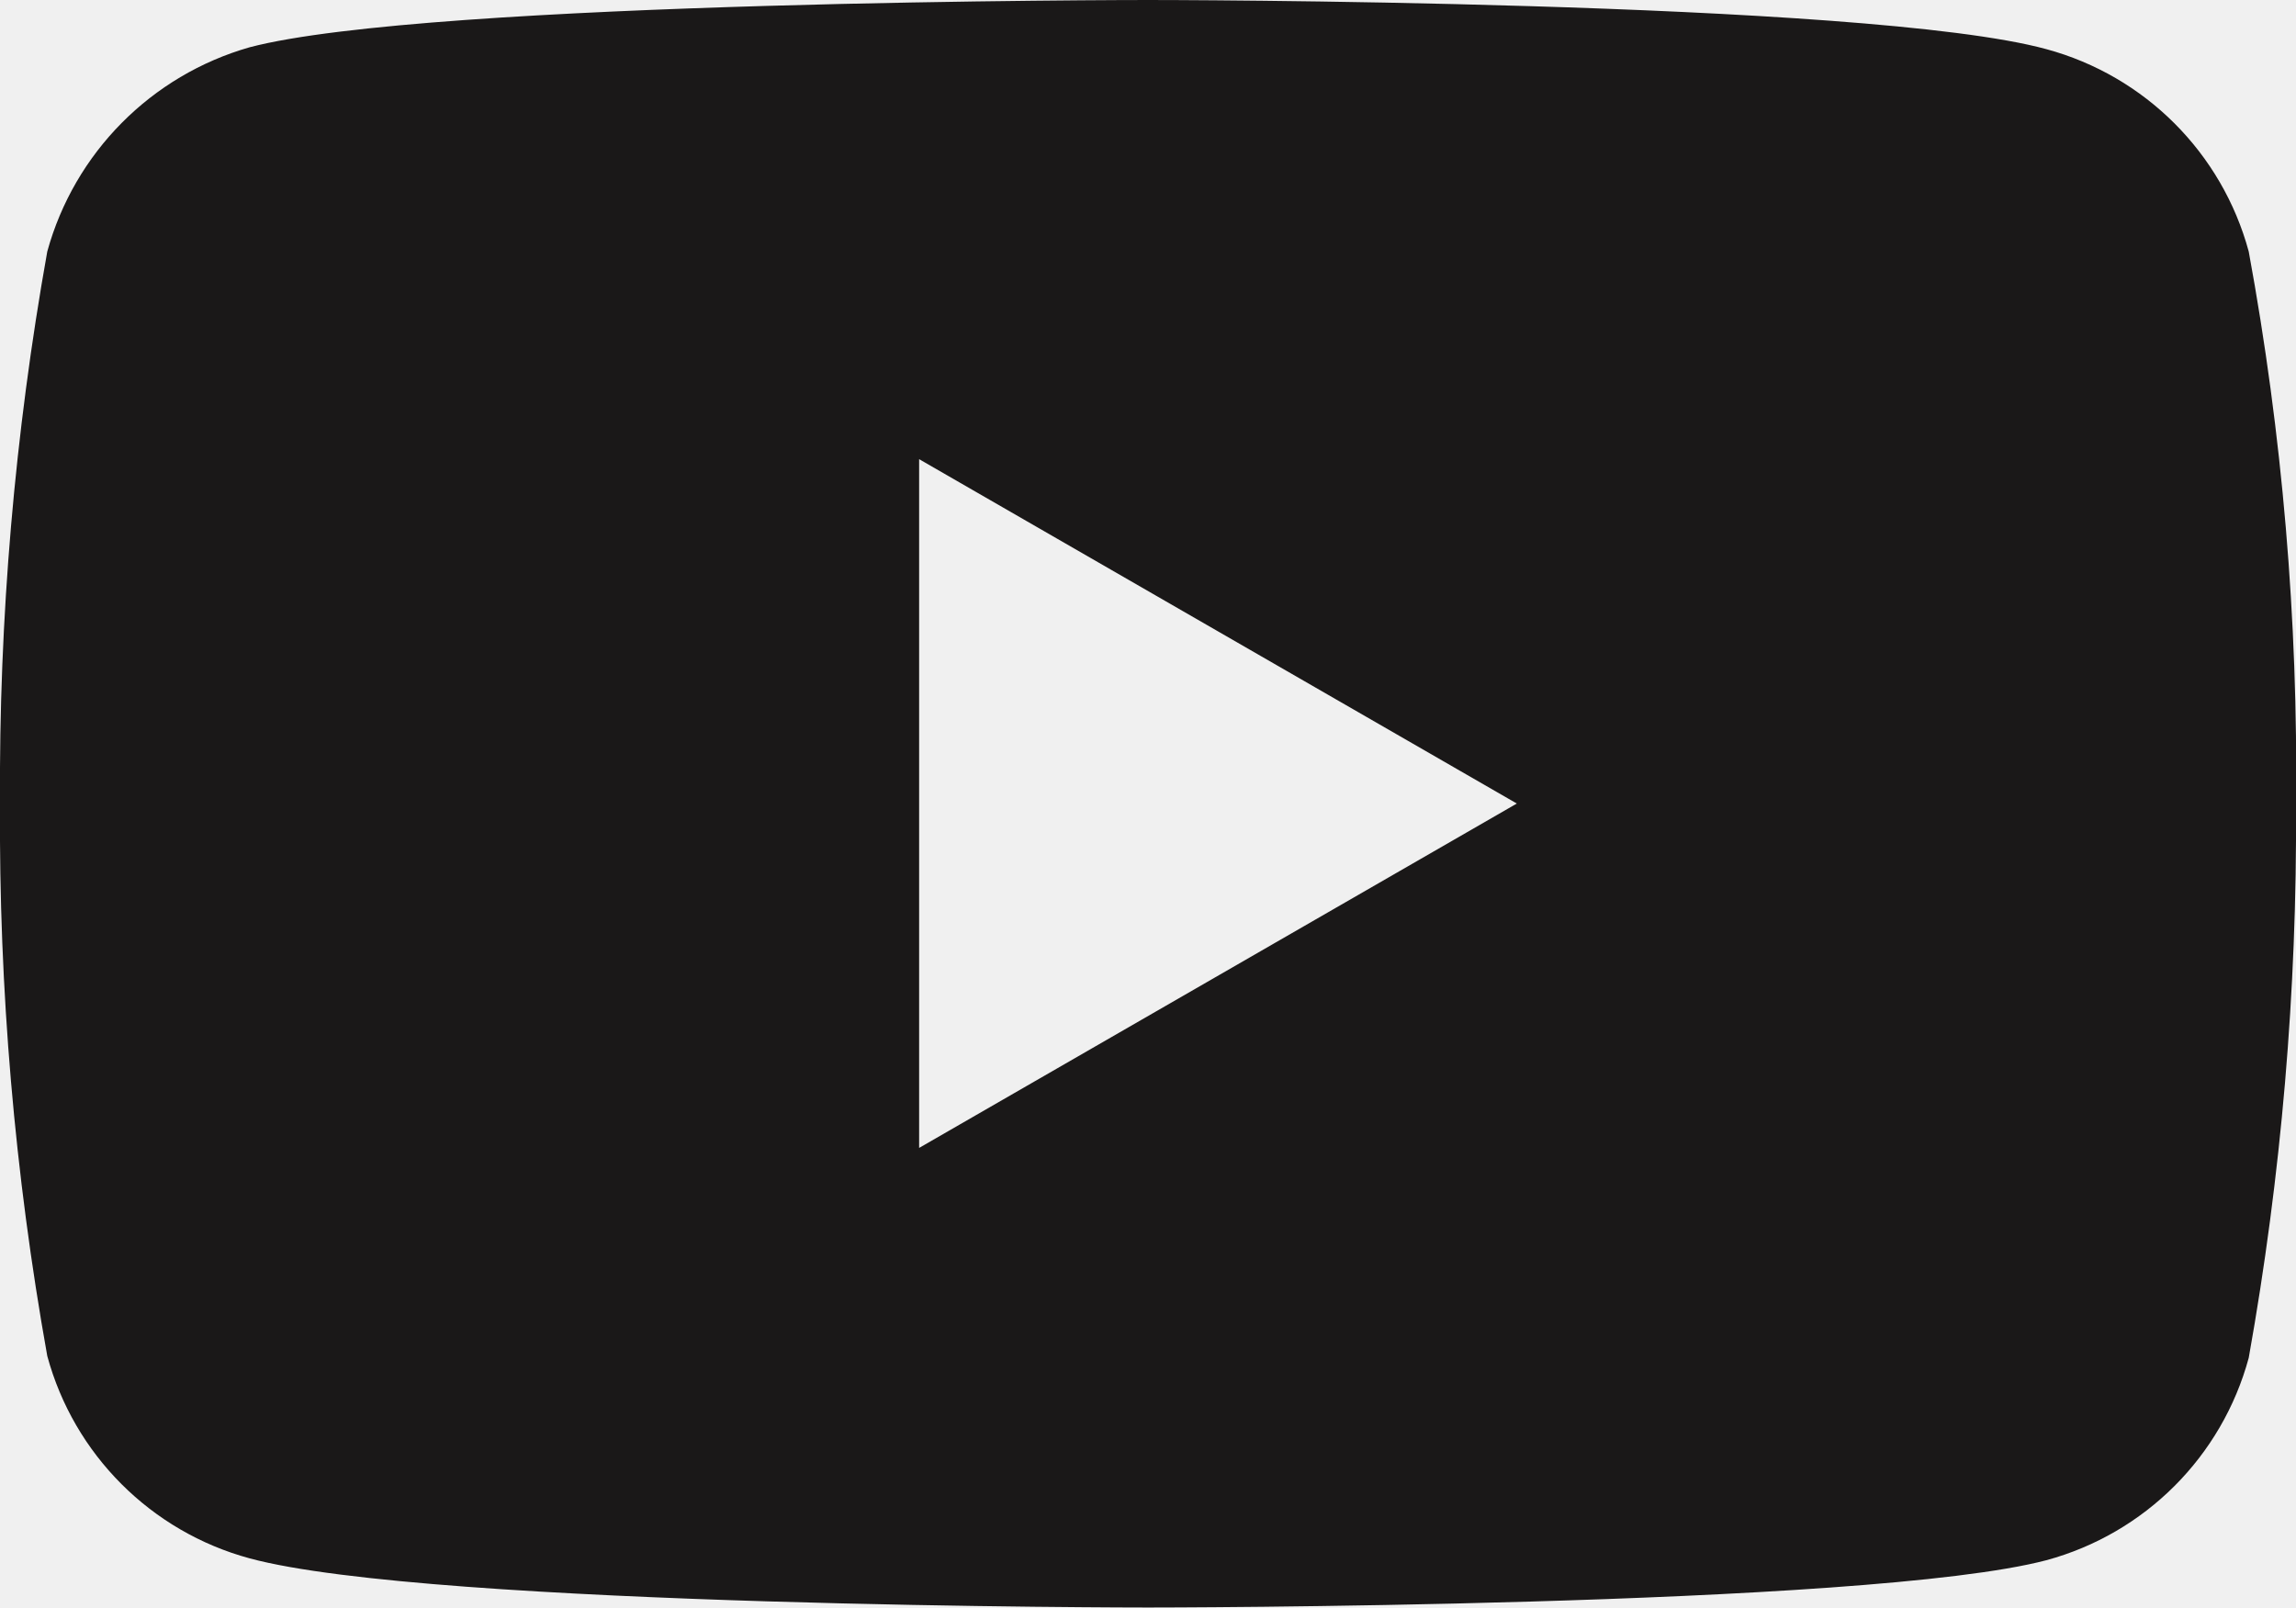
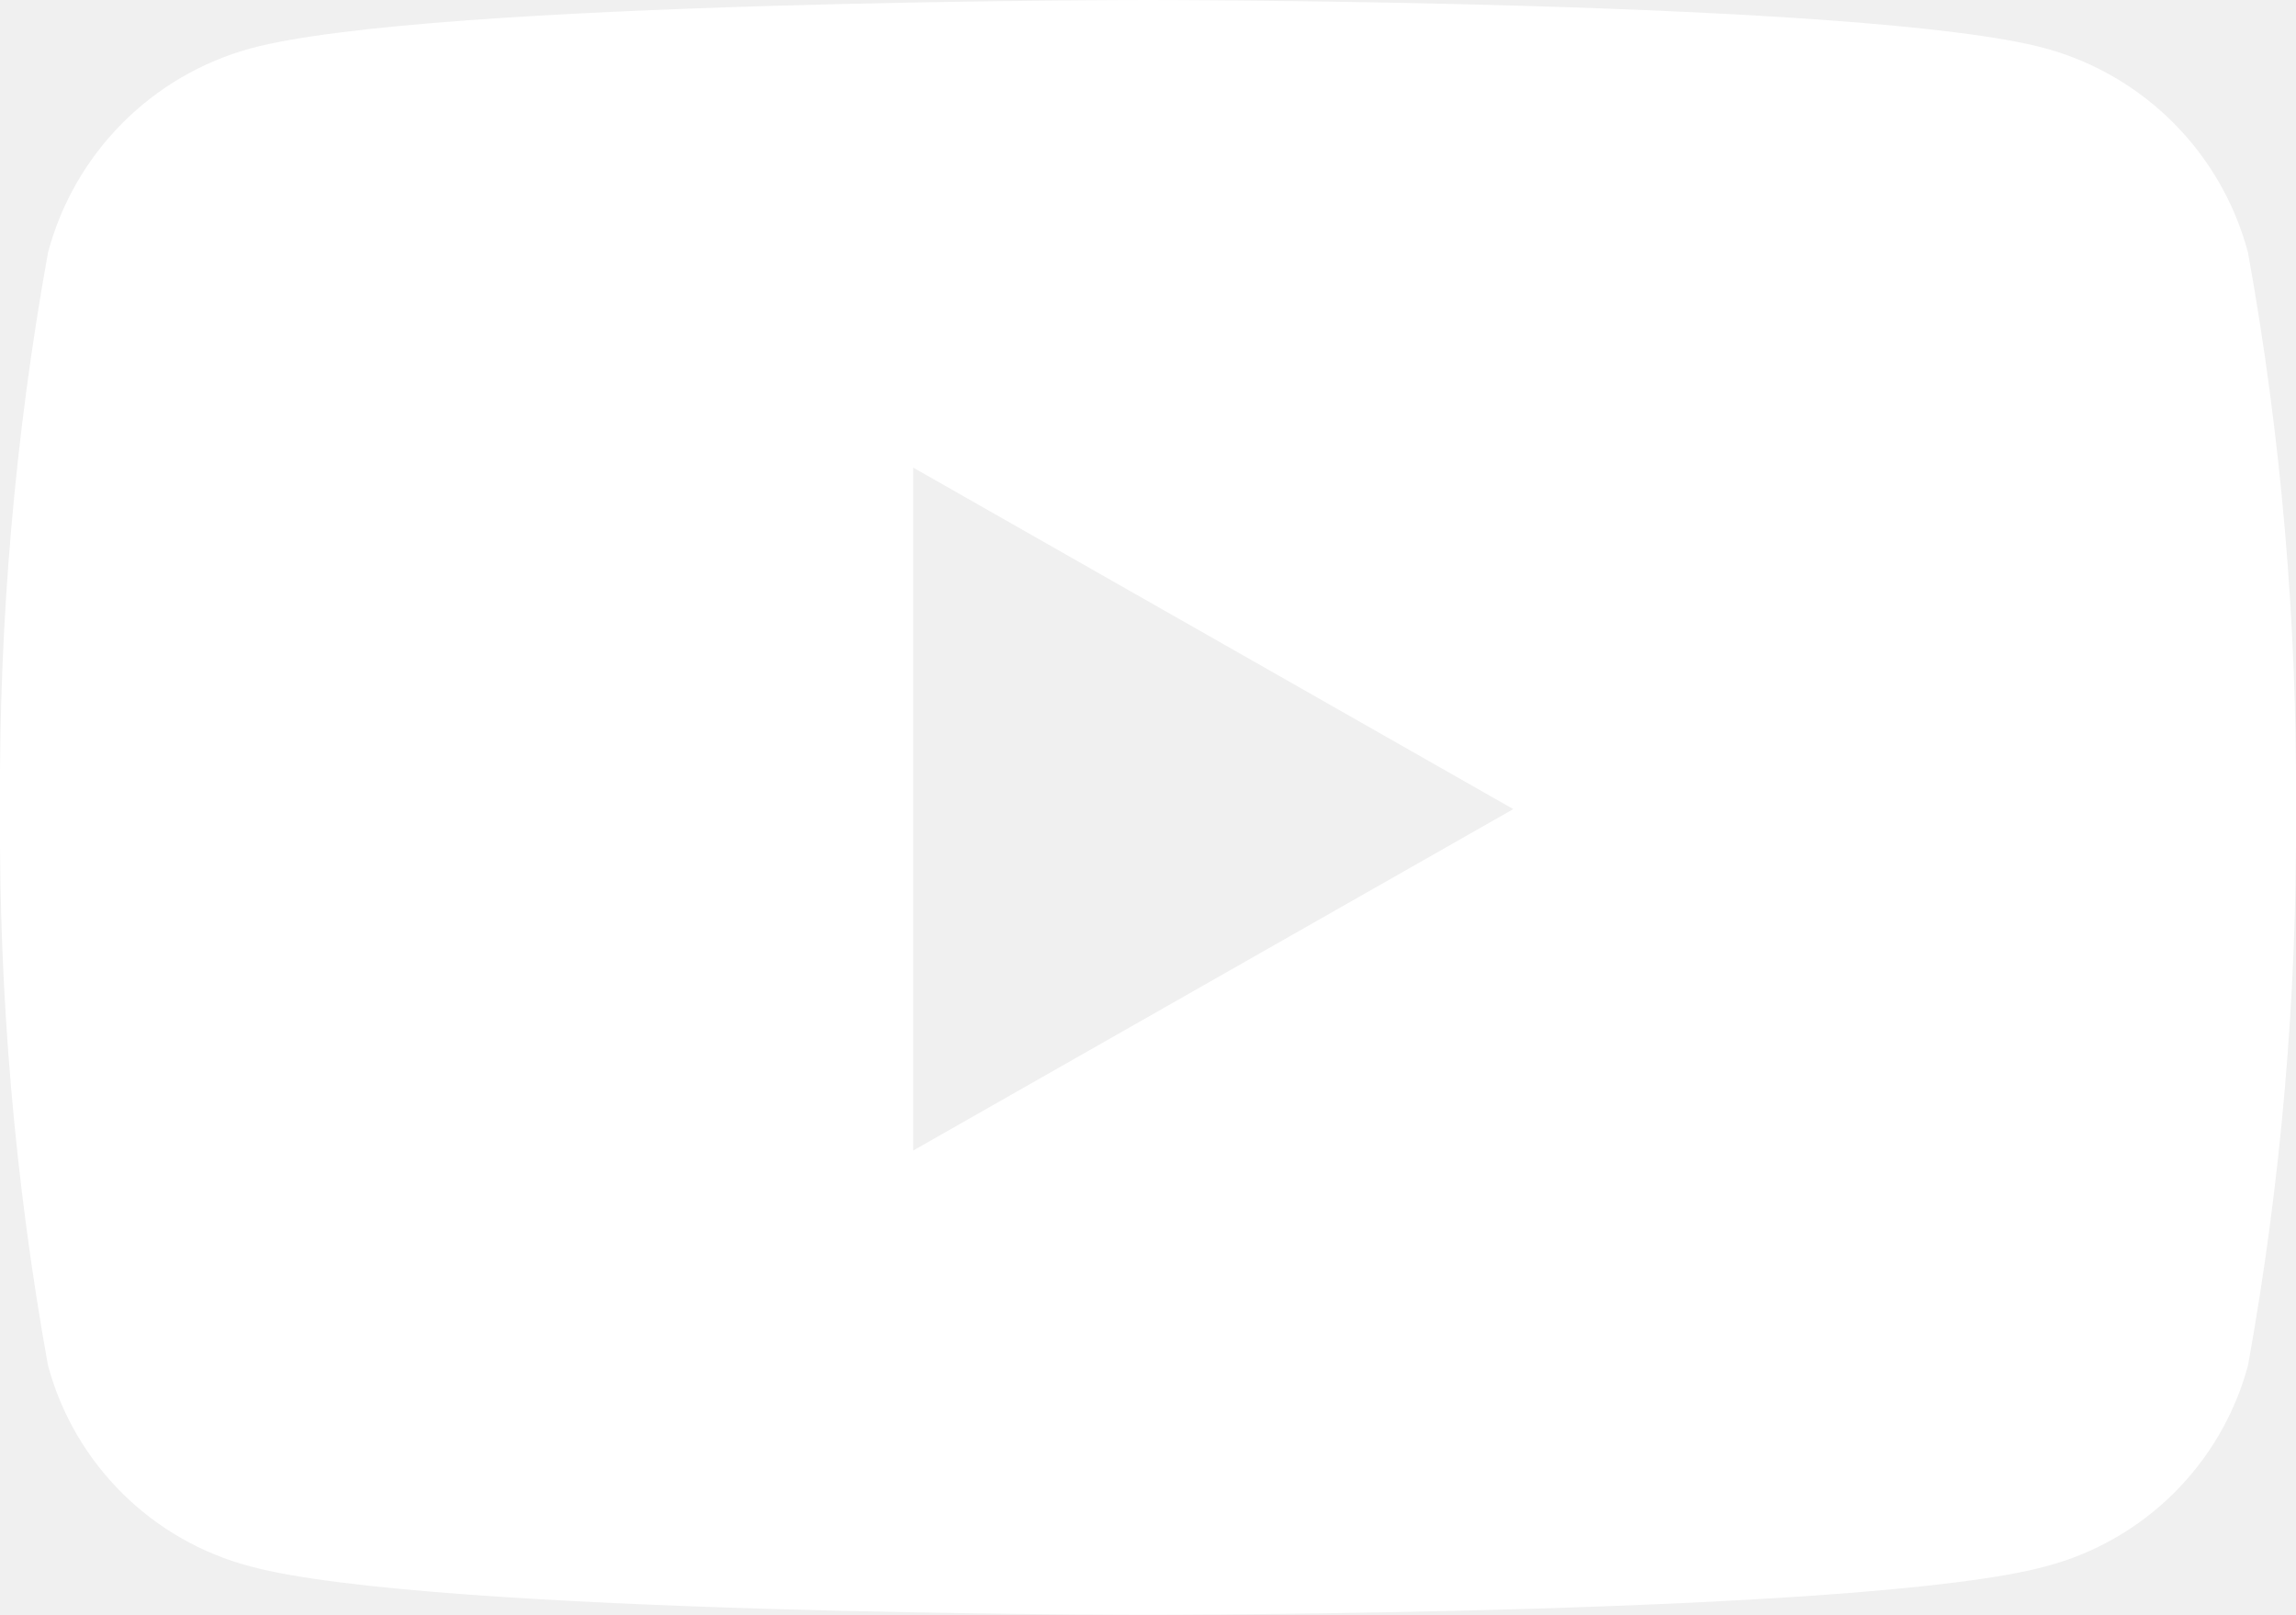
- <svg xmlns="http://www.w3.org/2000/svg" width="22" height="15.404" viewBox="0 0 22 15.404">
-   <defs>
-     <style>.a{fill:#1a1818;}</style>
-   </defs>
-   <path class="a" d="M-910.474,128.553a2.756,2.756,0,0,0-1.939-1.939c-1.722-.471-8.608-.471-8.608-.471s-6.886,0-8.608.453a2.812,2.812,0,0,0-1.939,1.957,29.054,29.054,0,0,0-.453,5.292,28.946,28.946,0,0,0,.453,5.292,2.757,2.757,0,0,0,1.939,1.939c1.74.471,8.608.471,8.608.471s6.886,0,8.608-.453a2.756,2.756,0,0,0,1.939-1.939,29.062,29.062,0,0,0,.453-5.292A27.557,27.557,0,0,0-910.474,128.553Zm-12.74,8.59v-6.6l5.727,3.3Z" transform="translate(932.021 -126.143)" />
+ <svg xmlns="http://www.w3.org/2000/svg" width="30" height="21.094" viewBox="0 0 30 21.094">
+   <path id="Icon_awesome-youtube" data-name="Icon awesome-youtube" d="M30.423,7.8a3.77,3.77,0,0,0-2.652-2.67C25.431,4.5,16.05,4.5,16.05,4.5s-9.381,0-11.721.631A3.77,3.77,0,0,0,1.677,7.8a39.544,39.544,0,0,0-.627,7.268,39.544,39.544,0,0,0,.627,7.268,3.713,3.713,0,0,0,2.652,2.627c2.34.631,11.721.631,11.721.631s9.381,0,11.721-.631a3.713,3.713,0,0,0,2.652-2.627,39.544,39.544,0,0,0,.627-7.268A39.544,39.544,0,0,0,30.423,7.8ZM12.982,19.529V10.608l7.841,4.461-7.841,4.46Z" transform="translate(-1.05 -4.5)" fill="#fff" />
</svg>
